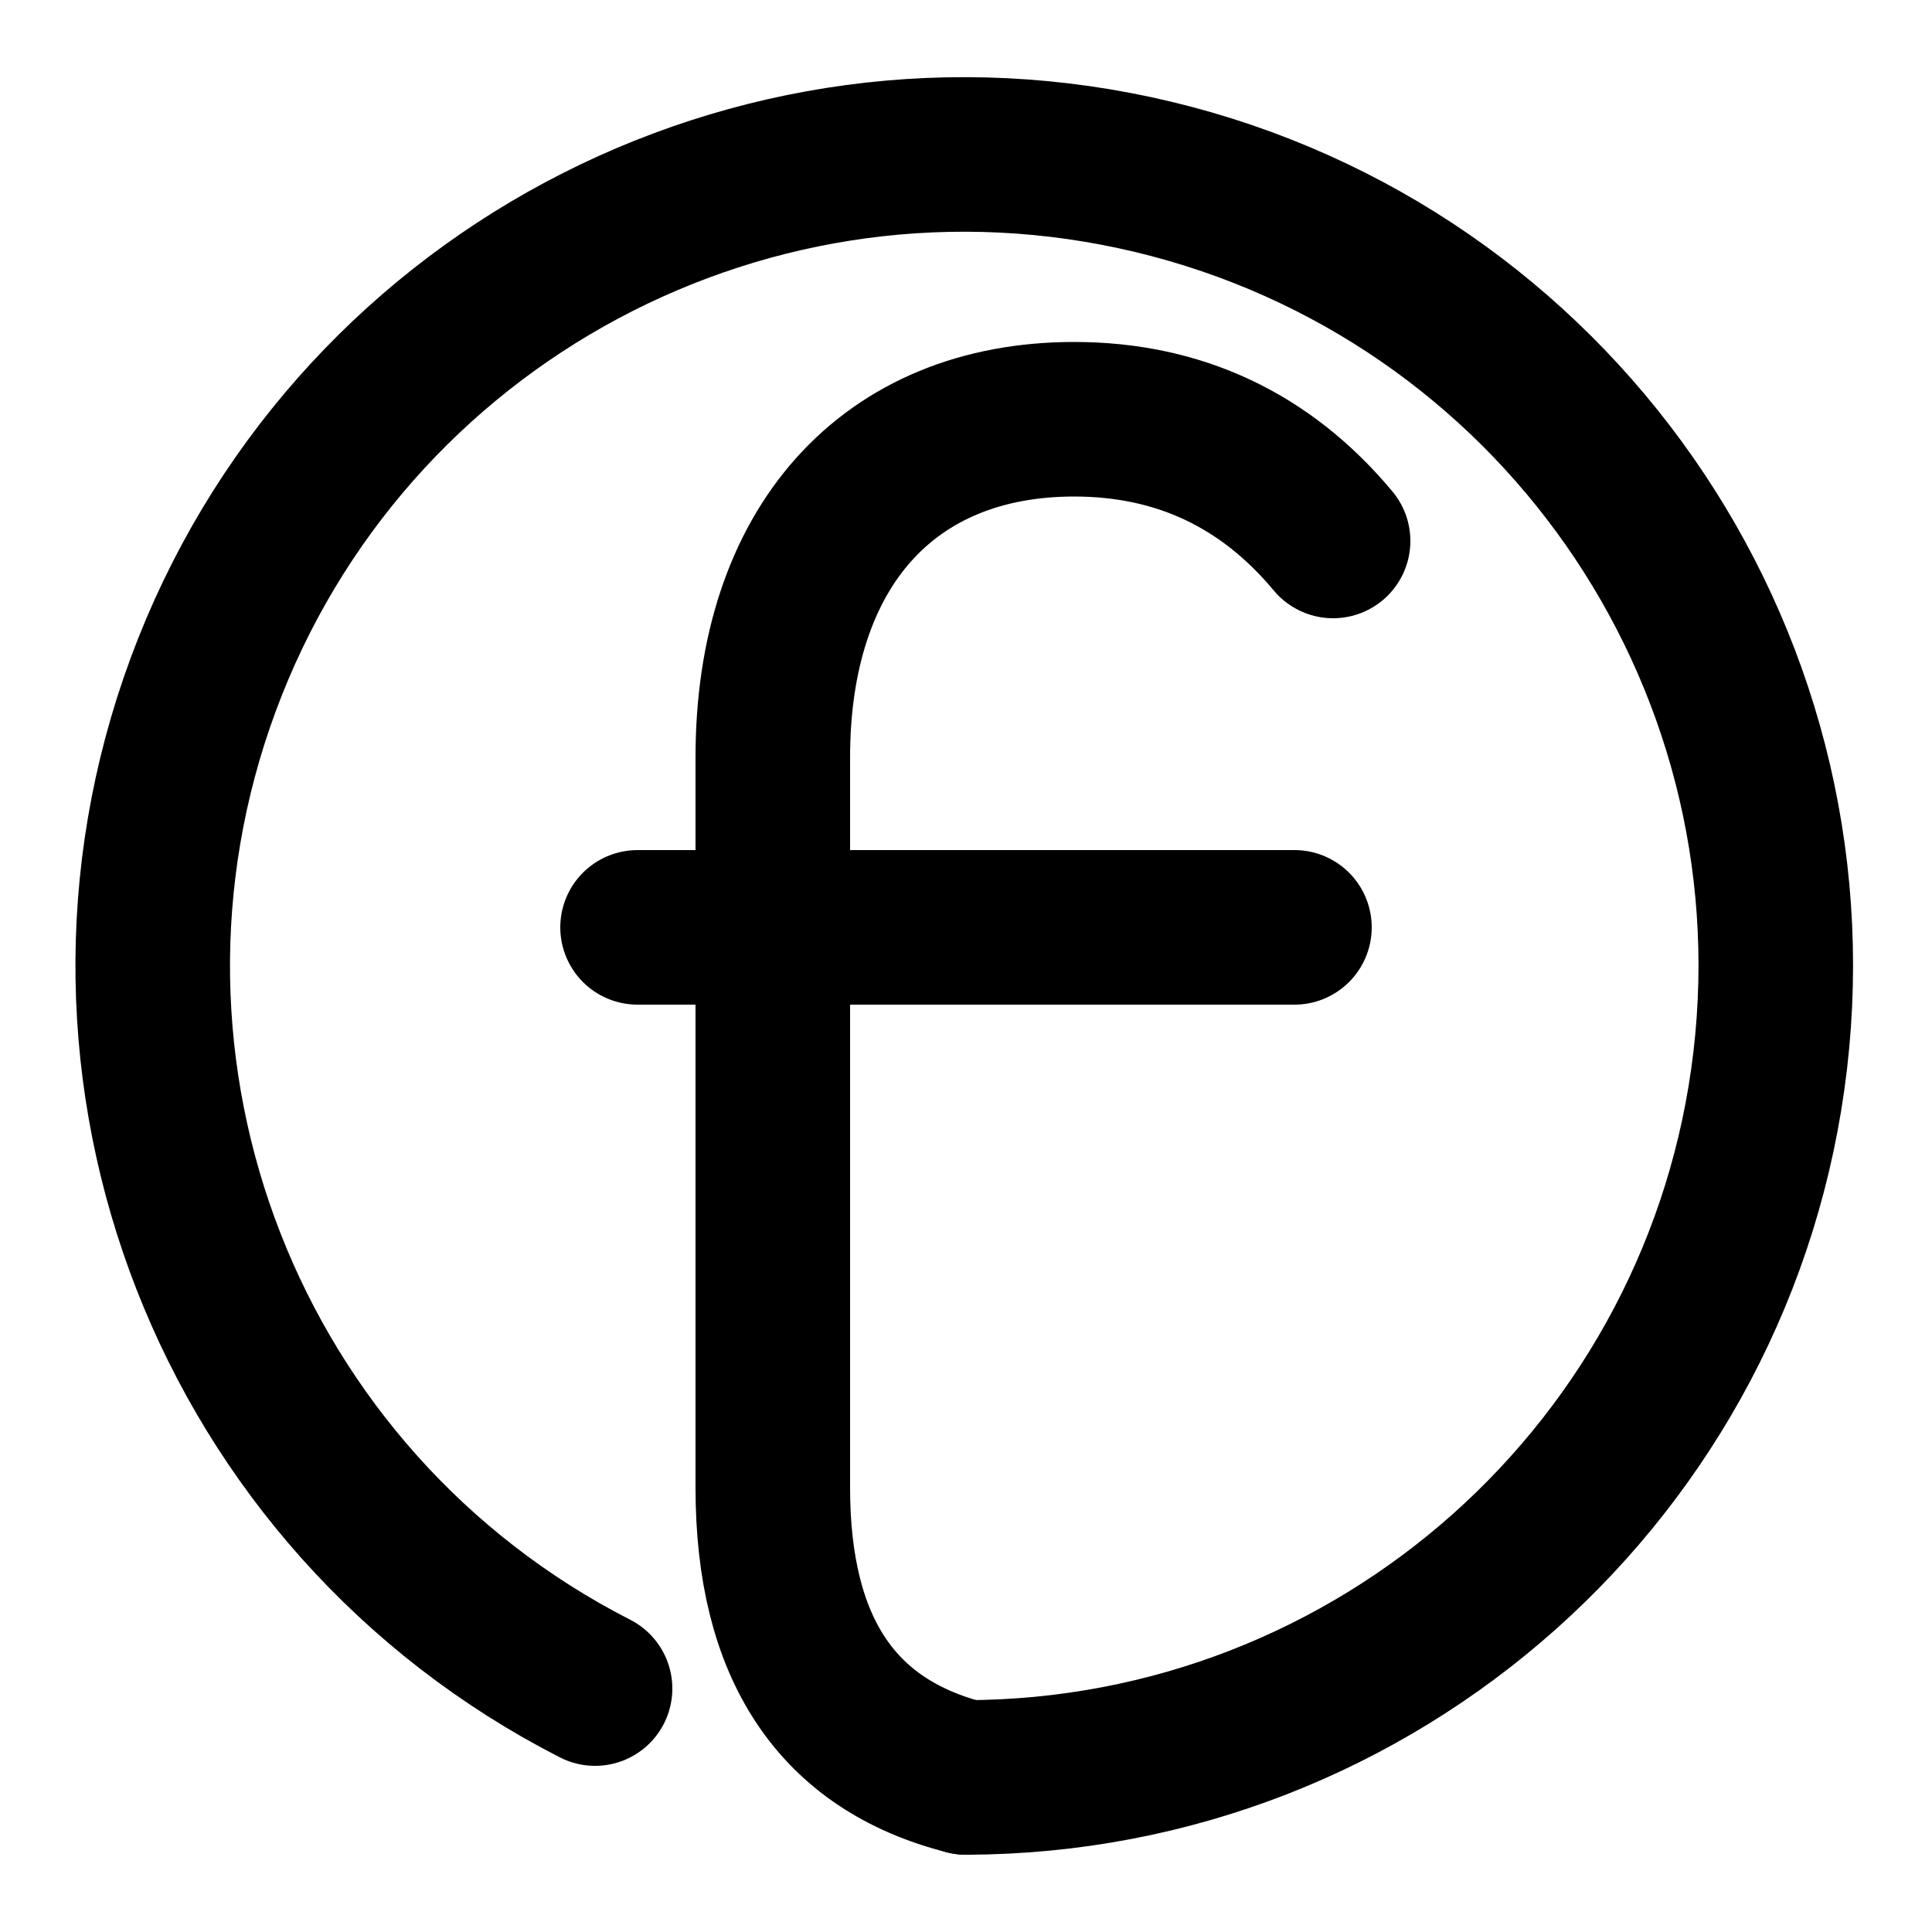
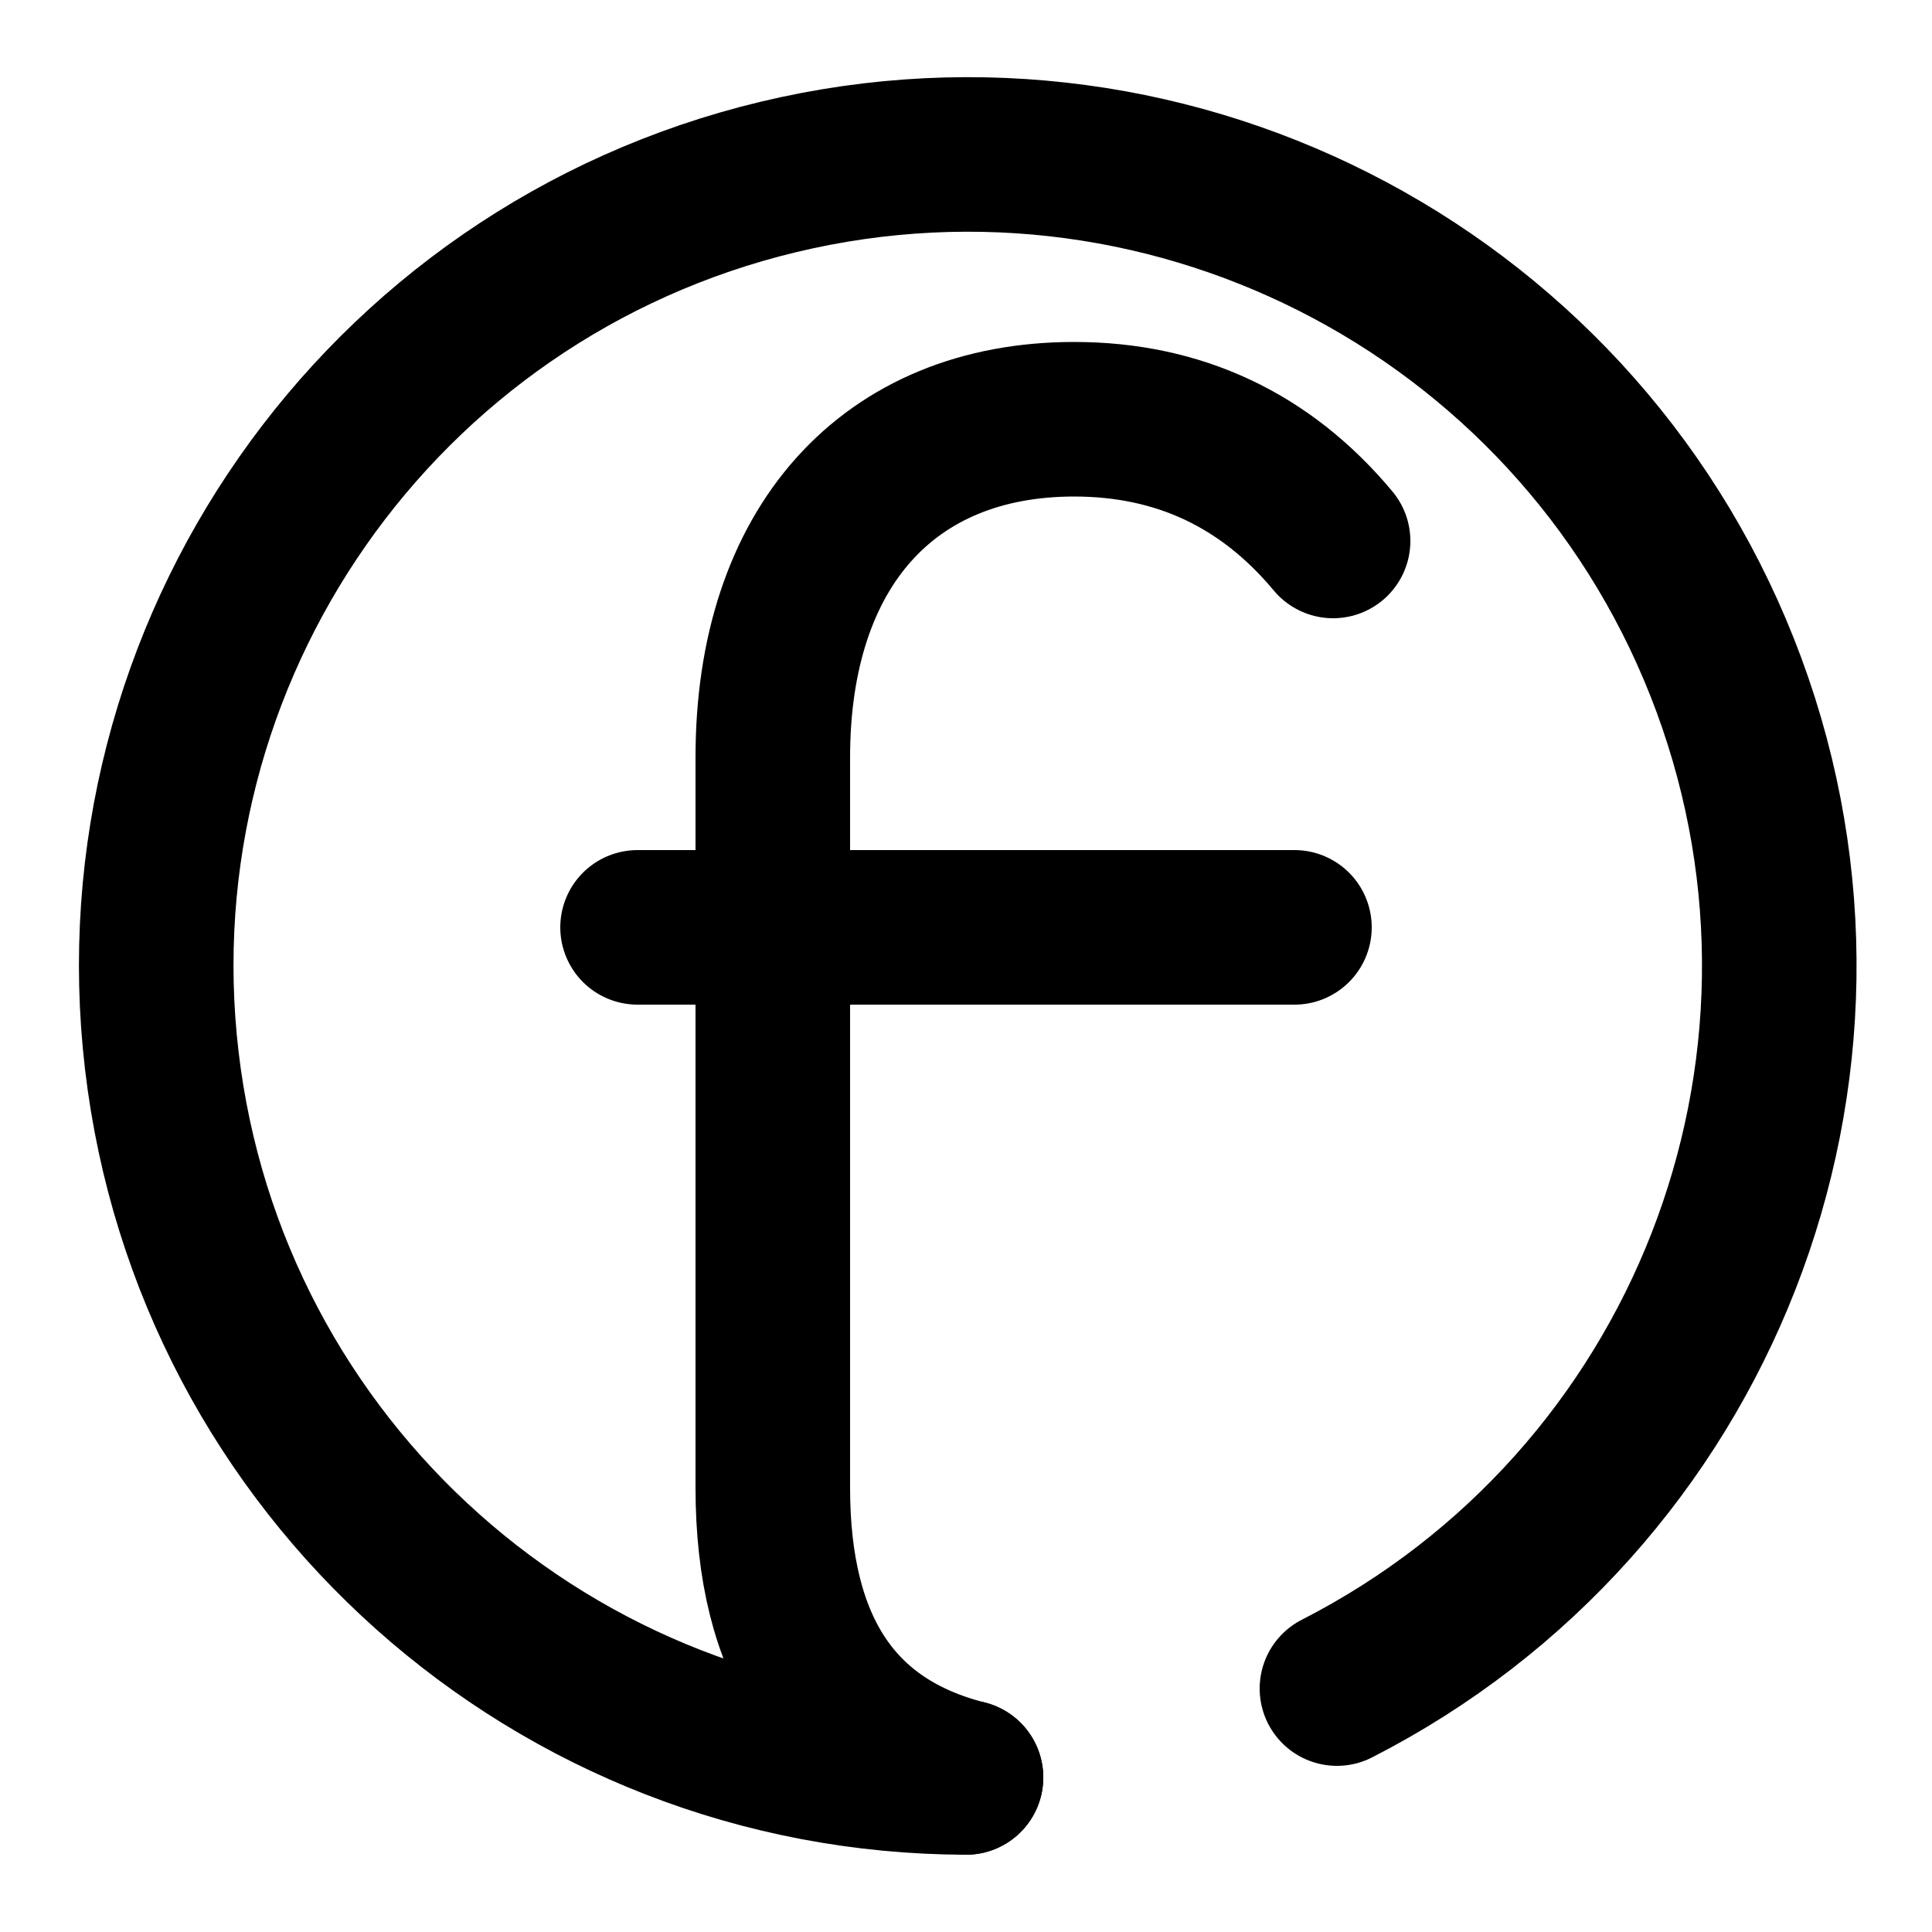
<svg xmlns="http://www.w3.org/2000/svg" viewBox="0 0 100 100" role="img" aria-labelledby="title desc">
  <g fill="none" stroke="currentColor" stroke-width="8" stroke-linecap="round" stroke-linejoin="round">
-     <path d="M50 92A42 42 0 1 0 30.8 87.4" />
+     <path d="M50 92A42 42 0 1 1 69.2 87.4" />
    <path d="M69 28c-3.5-4.2-8-6.3-13.4-6.3C46 21.7 40 28.3 40 39.2V77c0 8.3 3.3 13.3 10 15" />
    <path d="M33 48h34" />
  </g>
</svg>
